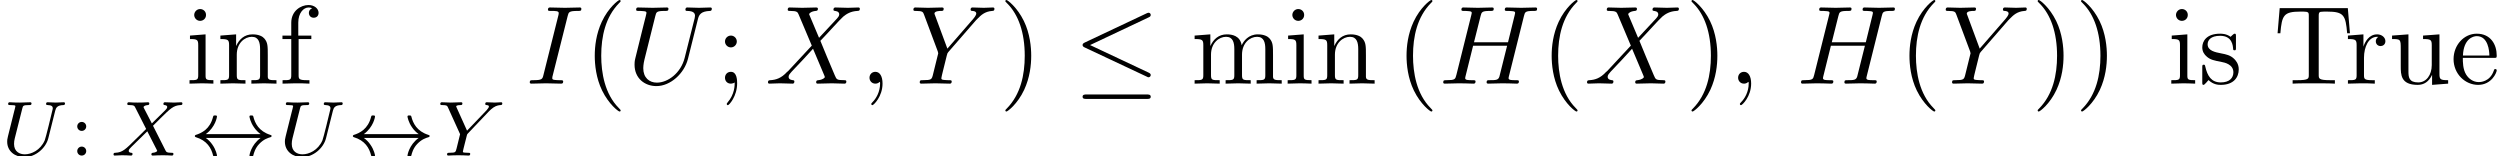
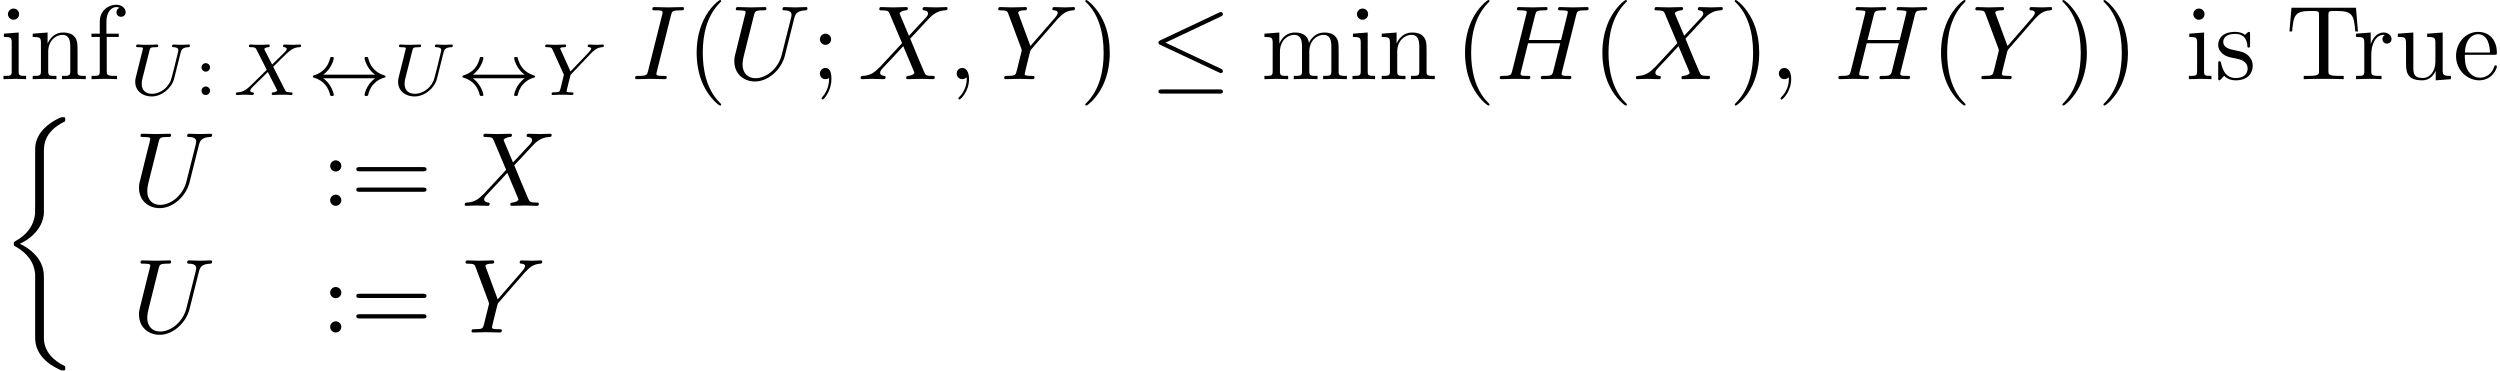
- <svg xmlns="http://www.w3.org/2000/svg" xmlns:xlink="http://www.w3.org/1999/xlink" version="1.1" width="281.408pt" height="17.511pt" viewBox="75.834 -18.767 281.408 17.511">
+ <svg xmlns="http://www.w3.org/2000/svg" xmlns:xlink="http://www.w3.org/1999/xlink" version="1.1" width="297.308pt" height="44.061pt" viewBox="67.884 -44.061 297.308 44.061">
  <defs>
+     <path id="g0-20" d="M6.725-5.918C6.834-5.968 6.914-6.017 6.914-6.137C6.914-6.247 6.834-6.336 6.715-6.336C6.665-6.336 6.575-6.296 6.535-6.276L1.026-3.676C.857-3.597 .827-3.527 .827-3.447C.827-3.357 .887-3.288 1.026-3.228L6.535-.638C6.665-.568 6.685-.568 6.715-.568C6.824-.568 6.914-.658 6.914-.767C6.914-.857 6.874-.917 6.705-.996L1.494-3.447L6.725-5.918ZM6.565 1.365C6.735 1.365 6.914 1.365 6.914 1.166S6.705 .966 6.555 .966H1.186C1.036 .966 .827 .966 .827 1.166S1.006 1.365 1.176 1.365H6.565Z" />
    <path id="g4-40" d="M3.298 2.391C3.298 2.361 3.298 2.341 3.128 2.172C1.883 .917 1.564-.966 1.564-2.491C1.564-4.224 1.943-5.958 3.168-7.203C3.298-7.323 3.298-7.342 3.298-7.372C3.298-7.442 3.258-7.472 3.198-7.472C3.098-7.472 2.202-6.795 1.614-5.529C1.106-4.433 .986-3.328 .986-2.491C.986-1.714 1.096-.508 1.644 .618C2.242 1.843 3.098 2.491 3.198 2.491C3.258 2.491 3.298 2.461 3.298 2.391Z" />
    <path id="g4-41" d="M2.879-2.491C2.879-3.268 2.77-4.473 2.222-5.599C1.624-6.824 .767-7.472 .667-7.472C.608-7.472 .568-7.432 .568-7.372C.568-7.342 .568-7.323 .757-7.143C1.733-6.157 2.301-4.573 2.301-2.491C2.301-.787 1.933 .966 .697 2.222C.568 2.341 .568 2.361 .568 2.391C.568 2.451 .608 2.491 .667 2.491C.767 2.491 1.664 1.813 2.252 .548C2.76-.548 2.879-1.654 2.879-2.491Z" />
+     <path id="g4-58" d="M1.913-3.766C1.913-4.055 1.674-4.294 1.385-4.294S.857-4.055 .857-3.766S1.096-3.238 1.385-3.238S1.913-3.477 1.913-3.766ZM1.913-.528C1.913-.817 1.674-1.056 1.385-1.056S.857-.817 .857-.528S1.096 0 1.385 0S1.913-.239 1.913-.528Z" />
    <path id="g4-59" d="M1.913-3.766C1.913-4.055 1.674-4.294 1.385-4.294S.857-4.055 .857-3.766S1.096-3.238 1.385-3.238S1.913-3.477 1.913-3.766ZM1.724-.11C1.724 .169 1.724 .946 1.086 1.684C1.016 1.763 1.016 1.783 1.016 1.813C1.016 1.883 1.066 1.923 1.116 1.923C1.225 1.923 1.943 1.126 1.943-.03C1.943-.319 1.923-1.056 1.385-1.056C1.036-1.056 .857-.787 .857-.528S1.026 0 1.385 0C1.435 0 1.455 0 1.465-.01C1.534-.02 1.644-.04 1.724-.11Z" />
+     <path id="g4-61" d="M6.844-3.258C6.994-3.258 7.183-3.258 7.183-3.457S6.994-3.656 6.854-3.656H.887C.747-3.656 .558-3.656 .558-3.457S.747-3.258 .897-3.258H6.844ZM6.854-1.325C6.994-1.325 7.183-1.325 7.183-1.524S6.994-1.724 6.844-1.724H.897C.747-1.724 .558-1.724 .558-1.524S.747-1.325 .887-1.325H6.854Z" />
    <path id="g4-84" d="M6.635-6.745H.548L.359-4.503H.608C.747-6.107 .897-6.436 2.401-6.436C2.58-6.436 2.839-6.436 2.939-6.416C3.148-6.376 3.148-6.267 3.148-6.037V-.787C3.148-.448 3.148-.309 2.102-.309H1.704V0C2.112-.03 3.128-.03 3.587-.03S5.071-.03 5.479 0V-.309H5.081C4.035-.309 4.035-.448 4.035-.787V-6.037C4.035-6.237 4.035-6.376 4.214-6.416C4.324-6.436 4.593-6.436 4.782-6.436C6.286-6.436 6.436-6.107 6.575-4.503H6.824L6.635-6.745Z" />
    <path id="g4-101" d="M1.116-2.511C1.176-3.995 2.012-4.244 2.351-4.244C3.377-4.244 3.477-2.899 3.477-2.511H1.116ZM1.106-2.301H3.885C4.105-2.301 4.134-2.301 4.134-2.511C4.134-3.497 3.597-4.463 2.351-4.463C1.196-4.463 .279-3.437 .279-2.192C.279-.857 1.325 .11 2.471 .11C3.686 .11 4.134-.996 4.134-1.186C4.134-1.285 4.055-1.305 4.005-1.305C3.915-1.305 3.895-1.245 3.875-1.166C3.527-.139 2.63-.139 2.531-.139C2.032-.139 1.634-.438 1.405-.807C1.106-1.285 1.106-1.943 1.106-2.301Z" />
    <path id="g4-102" d="M1.743-4.294V-5.45C1.743-6.326 2.222-6.804 2.66-6.804C2.69-6.804 2.839-6.804 2.989-6.735C2.869-6.695 2.69-6.565 2.69-6.316C2.69-6.087 2.849-5.888 3.118-5.888C3.407-5.888 3.557-6.087 3.557-6.326C3.557-6.695 3.188-7.024 2.66-7.024C1.963-7.024 1.116-6.496 1.116-5.44V-4.294H.329V-3.985H1.116V-.757C1.116-.309 1.006-.309 .339-.309V0C.727-.01 1.196-.03 1.474-.03C1.873-.03 2.341-.03 2.74 0V-.309H2.531C1.793-.309 1.773-.418 1.773-.777V-3.985H2.909V-4.294H1.743Z" />
    <path id="g4-105" d="M1.763-4.403L.369-4.294V-3.985C1.016-3.985 1.106-3.925 1.106-3.437V-.757C1.106-.309 .996-.309 .329-.309V0C.648-.01 1.186-.03 1.425-.03C1.773-.03 2.122-.01 2.461 0V-.309C1.803-.309 1.763-.359 1.763-.747V-4.403ZM1.803-6.137C1.803-6.456 1.554-6.665 1.275-6.665C.966-6.665 .747-6.396 .747-6.137C.747-5.868 .966-5.609 1.275-5.609C1.554-5.609 1.803-5.818 1.803-6.137Z" />
    <path id="g4-109" d="M1.096-3.427V-.757C1.096-.309 .986-.309 .319-.309V0C.667-.01 1.176-.03 1.445-.03C1.704-.03 2.222-.01 2.56 0V-.309C1.893-.309 1.783-.309 1.783-.757V-2.59C1.783-3.626 2.491-4.184 3.128-4.184C3.756-4.184 3.866-3.646 3.866-3.078V-.757C3.866-.309 3.756-.309 3.088-.309V0C3.437-.01 3.945-.03 4.214-.03C4.473-.03 4.991-.01 5.33 0V-.309C4.663-.309 4.553-.309 4.553-.757V-2.59C4.553-3.626 5.26-4.184 5.898-4.184C6.526-4.184 6.635-3.646 6.635-3.078V-.757C6.635-.309 6.526-.309 5.858-.309V0C6.207-.01 6.715-.03 6.984-.03C7.243-.03 7.761-.01 8.1 0V-.309C7.582-.309 7.333-.309 7.323-.608V-2.511C7.323-3.367 7.323-3.676 7.014-4.035C6.874-4.204 6.545-4.403 5.968-4.403C5.131-4.403 4.692-3.806 4.523-3.427C4.384-4.294 3.646-4.403 3.198-4.403C2.471-4.403 2.002-3.975 1.724-3.357V-4.403L.319-4.294V-3.985C1.016-3.985 1.096-3.915 1.096-3.427Z" />
    <path id="g4-110" d="M1.096-3.427V-.757C1.096-.309 .986-.309 .319-.309V0C.667-.01 1.176-.03 1.445-.03C1.704-.03 2.222-.01 2.56 0V-.309C1.893-.309 1.783-.309 1.783-.757V-2.59C1.783-3.626 2.491-4.184 3.128-4.184C3.756-4.184 3.866-3.646 3.866-3.078V-.757C3.866-.309 3.756-.309 3.088-.309V0C3.437-.01 3.945-.03 4.214-.03C4.473-.03 4.991-.01 5.33 0V-.309C4.812-.309 4.563-.309 4.553-.608V-2.511C4.553-3.367 4.553-3.676 4.244-4.035C4.105-4.204 3.776-4.403 3.198-4.403C2.471-4.403 2.002-3.975 1.724-3.357V-4.403L.319-4.294V-3.985C1.016-3.985 1.096-3.915 1.096-3.427Z" />
    <path id="g4-114" d="M1.664-3.308V-4.403L.279-4.294V-3.985C.976-3.985 1.056-3.915 1.056-3.427V-.757C1.056-.309 .946-.309 .279-.309V0C.667-.01 1.136-.03 1.415-.03C1.813-.03 2.281-.03 2.68 0V-.309H2.471C1.733-.309 1.714-.418 1.714-.777V-2.311C1.714-3.298 2.132-4.184 2.889-4.184C2.959-4.184 2.979-4.184 2.999-4.174C2.969-4.164 2.77-4.045 2.77-3.786C2.77-3.507 2.979-3.357 3.198-3.357C3.377-3.357 3.626-3.477 3.626-3.796S3.318-4.403 2.889-4.403C2.162-4.403 1.803-3.736 1.664-3.308Z" />
    <path id="g4-115" d="M2.072-1.933C2.291-1.893 3.108-1.733 3.108-1.016C3.108-.508 2.76-.11 1.983-.11C1.146-.11 .787-.677 .598-1.524C.568-1.654 .558-1.694 .458-1.694C.329-1.694 .329-1.624 .329-1.445V-.13C.329 .04 .329 .11 .438 .11C.488 .11 .498 .1 .687-.09C.707-.11 .707-.13 .887-.319C1.325 .1 1.773 .11 1.983 .11C3.128 .11 3.587-.558 3.587-1.275C3.587-1.803 3.288-2.102 3.168-2.222C2.839-2.54 2.451-2.62 2.032-2.7C1.474-2.809 .807-2.939 .807-3.517C.807-3.866 1.066-4.274 1.923-4.274C3.019-4.274 3.068-3.377 3.088-3.068C3.098-2.979 3.188-2.979 3.208-2.979C3.337-2.979 3.337-3.029 3.337-3.218V-4.224C3.337-4.394 3.337-4.463 3.228-4.463C3.178-4.463 3.158-4.463 3.029-4.344C2.999-4.304 2.899-4.214 2.859-4.184C2.481-4.463 2.072-4.463 1.923-4.463C.707-4.463 .329-3.796 .329-3.238C.329-2.889 .488-2.61 .757-2.391C1.076-2.132 1.355-2.072 2.072-1.933Z" />
    <path id="g4-117" d="M3.895-.787V.11L5.33 0V-.309C4.633-.309 4.553-.379 4.553-.867V-4.403L3.088-4.294V-3.985C3.786-3.985 3.866-3.915 3.866-3.427V-1.654C3.866-.787 3.387-.11 2.66-.11C1.823-.11 1.783-.578 1.783-1.096V-4.403L.319-4.294V-3.985C1.096-3.985 1.096-3.955 1.096-3.068V-1.574C1.096-.797 1.096 .11 2.61 .11C3.168 .11 3.606-.169 3.895-.787Z" />
-     <path id="g5-58" d="M1.527-2.601C1.527-2.845 1.332-3.006 1.13-3.006C.886-3.006 .725-2.81 .725-2.608C.725-2.364 .921-2.204 1.123-2.204C1.367-2.204 1.527-2.399 1.527-2.601ZM1.527-.398C1.527-.642 1.332-.802 1.13-.802C.886-.802 .725-.607 .725-.404C.725-.16 .921 0 1.123 0C1.367 0 1.527-.195 1.527-.398Z" />
    <path id="g3-85" d="M4.931-4.003C5-4.275 5.112-4.498 5.67-4.512C5.705-4.512 5.809-4.519 5.809-4.666C5.809-4.707 5.774-4.763 5.705-4.763C5.481-4.763 5.216-4.735 4.986-4.735S4.463-4.763 4.254-4.763C4.219-4.763 4.115-4.763 4.115-4.61C4.115-4.519 4.205-4.512 4.268-4.512C4.596-4.505 4.714-4.4 4.714-4.226C4.714-4.191 4.707-4.156 4.7-4.129C4.596-3.675 4.087-1.576 3.996-1.36C3.605-.467 2.79-.112 2.218-.112C1.75-.112 1.255-.349 1.255-1.039C1.255-1.206 1.276-1.374 1.318-1.534L1.995-4.219C2.057-4.456 2.071-4.512 2.608-4.512C2.727-4.512 2.817-4.512 2.817-4.666C2.817-4.693 2.797-4.763 2.706-4.763C2.504-4.763 1.995-4.735 1.792-4.735C1.674-4.735 1.43-4.735 1.311-4.742C1.172-4.749 1.004-4.763 .872-4.763C.83-4.763 .725-4.763 .725-4.61C.725-4.512 .809-4.512 .948-4.512C.955-4.512 1.088-4.512 1.213-4.498C1.36-4.484 1.374-4.47 1.374-4.4C1.374-4.359 1.304-4.087 1.262-3.933L1.109-3.32L.711-1.723C.642-1.437 .642-1.381 .642-1.241C.642-.377 1.353 .139 2.19 .139C3.152 .139 4.087-.642 4.317-1.555L4.931-4.003Z" />
    <path id="g3-88" d="M3.877-2.664L4.54-3.327C5.433-4.205 5.705-4.477 6.332-4.512C6.423-4.519 6.507-4.519 6.507-4.659C6.507-4.742 6.43-4.763 6.409-4.763C6.207-4.763 5.963-4.735 5.753-4.735C5.572-4.735 5.126-4.763 4.944-4.763C4.889-4.763 4.805-4.742 4.805-4.61C4.805-4.603 4.805-4.519 4.91-4.512C4.972-4.505 5.147-4.491 5.147-4.338C5.147-4.233 5.042-4.122 4.972-4.052C4.917-4.003 4.031-3.138 3.773-2.873L3.068-4.24C3.055-4.261 3.034-4.31 3.034-4.338C3.034-4.387 3.166-4.498 3.403-4.512C3.452-4.512 3.55-4.519 3.55-4.666C3.55-4.672 3.543-4.763 3.431-4.763C3.285-4.763 3.11-4.742 2.964-4.742S2.657-4.735 2.511-4.735C2.392-4.735 2.225-4.735 2.099-4.742C1.981-4.749 1.834-4.763 1.723-4.763C1.688-4.763 1.576-4.763 1.576-4.61C1.576-4.512 1.667-4.512 1.778-4.512C2.183-4.512 2.218-4.442 2.287-4.303L3.264-2.378L2.873-1.988C2.741-1.862 2.413-1.548 2.287-1.416C1.437-.572 1.151-.279 .523-.251C.425-.244 .349-.244 .349-.098C.349-.07 .37 0 .446 0C.649 0 .886-.028 1.095-.028C1.213-.028 1.388-.028 1.506-.021C1.632-.014 1.785 0 1.904 0C1.939 0 2.05 0 2.05-.146C2.05-.244 1.967-.251 1.925-.251C1.855-.258 1.709-.279 1.709-.425C1.709-.537 1.799-.628 1.953-.781L3.368-2.169L4.212-.516C4.247-.446 4.254-.432 4.254-.425C4.254-.384 4.129-.272 3.884-.251C3.822-.244 3.731-.244 3.731-.098C3.731-.091 3.738 0 3.85 0C3.996 0 4.17-.021 4.317-.021S4.624-.028 4.77-.028C4.889-.028 5.056-.028 5.182-.021C5.3-.014 5.447 0 5.558 0C5.593 0 5.705 0 5.705-.153C5.705-.251 5.614-.251 5.502-.251C5.098-.251 5.063-.328 5-.446L3.877-2.664Z" />
    <path id="g3-89" d="M4.728-3.926C4.861-4.066 5-4.191 5.154-4.296C5.44-4.491 5.698-4.505 5.788-4.512C5.865-4.519 5.949-4.519 5.949-4.666C5.949-4.714 5.907-4.763 5.851-4.763C5.677-4.763 5.467-4.735 5.286-4.735C5.063-4.735 4.77-4.763 4.561-4.763C4.526-4.763 4.421-4.763 4.421-4.61C4.421-4.519 4.512-4.512 4.547-4.512C4.749-4.498 4.749-4.421 4.749-4.38C4.749-4.317 4.707-4.261 4.659-4.198C4.617-4.135 4.582-4.087 4.54-4.045L2.797-2.225L1.876-4.268C1.827-4.366 1.827-4.38 1.827-4.387C1.827-4.512 2.162-4.512 2.204-4.512C2.294-4.512 2.385-4.512 2.385-4.666C2.385-4.672 2.385-4.763 2.273-4.763C2.064-4.763 1.548-4.735 1.339-4.735C1.165-4.735 .718-4.763 .544-4.763C.488-4.763 .404-4.742 .404-4.61C.404-4.512 .495-4.512 .593-4.512C.997-4.512 1.025-4.449 1.095-4.296L2.176-1.911L1.862-.635C1.771-.279 1.764-.258 1.22-.251C1.102-.251 1.011-.251 1.011-.105C1.011-.035 1.06 0 1.123 0C1.255 0 1.416-.021 1.555-.021C1.688-.021 1.89-.028 2.015-.028C2.155-.028 2.315-.021 2.462-.021S2.783 0 2.929 0C2.971 0 3.082 0 3.082-.153C3.082-.251 2.999-.251 2.845-.251C2.734-.251 2.706-.251 2.58-.265C2.448-.279 2.427-.293 2.427-.363C2.427-.404 2.511-.739 2.559-.928C2.615-1.151 2.762-1.757 2.776-1.785C2.803-1.89 2.803-1.904 2.873-1.974L4.728-3.926Z" />
+     <path id="g5-58" d="M1.527-2.601C1.527-2.845 1.332-3.006 1.13-3.006C.886-3.006 .725-2.81 .725-2.608C.725-2.364 .921-2.204 1.123-2.204C1.367-2.204 1.527-2.399 1.527-2.601ZM1.527-.398C1.527-.642 1.332-.802 1.13-.802C.886-.802 .725-.607 .725-.404C.725-.16 .921 0 1.123 0C1.367 0 1.527-.195 1.527-.398Z" />
+     <path id="g1-36" d="M1.52-1.918C2.399-2.559 2.518-3.473 2.518-3.48C2.518-3.585 2.448-3.585 2.35-3.585C2.225-3.585 2.204-3.585 2.169-3.466C1.897-2.364 1.151-2.008 .607-1.841C.579-1.827 .537-1.792 .537-1.75C.537-1.674 .614-1.653 .621-1.646C1.618-1.346 2.008-.683 2.176 .007C2.204 .091 2.253 .091 2.35 .091S2.518 .091 2.518-.014C2.518-.028 2.448-.495 2.106-.976C1.946-1.213 1.75-1.409 1.52-1.576H6.416C5.537-.934 5.419-.021 5.419-.014C5.419 .091 5.488 .091 5.586 .091C5.712 .091 5.733 .091 5.767-.028C5.809-.202 5.921-.649 6.283-1.032C6.688-1.458 7.037-1.562 7.33-1.653C7.371-1.667 7.399-1.709 7.399-1.743C7.399-1.813 7.357-1.827 7.267-1.855C6.263-2.176 5.907-2.887 5.76-3.501C5.733-3.585 5.684-3.585 5.586-3.585S5.419-3.585 5.419-3.48C5.419-3.466 5.488-2.999 5.83-2.518C5.991-2.28 6.186-2.085 6.416-1.918H1.52Z" />
    <path id="g2-59" d="M2.022-.01C2.022-.667 1.773-1.056 1.385-1.056C1.056-1.056 .857-.807 .857-.528C.857-.259 1.056 0 1.385 0C1.504 0 1.634-.04 1.733-.13C1.763-.149 1.773-.159 1.783-.159S1.803-.149 1.803-.01C1.803 .727 1.455 1.325 1.126 1.654C1.016 1.763 1.016 1.783 1.016 1.813C1.016 1.883 1.066 1.923 1.116 1.923C1.225 1.923 2.022 1.156 2.022-.01Z" />
    <path id="g2-72" d="M7.601-6.037C7.691-6.396 7.711-6.496 8.438-6.496C8.697-6.496 8.777-6.496 8.777-6.695C8.777-6.804 8.667-6.804 8.638-6.804C8.359-6.804 7.641-6.775 7.362-6.775C7.073-6.775 6.366-6.804 6.077-6.804C5.998-6.804 5.888-6.804 5.888-6.605C5.888-6.496 5.978-6.496 6.167-6.496C6.187-6.496 6.376-6.496 6.545-6.476C6.725-6.456 6.814-6.446 6.814-6.316C6.814-6.276 6.804-6.257 6.775-6.127L6.177-3.696H3.138L3.726-6.037C3.816-6.396 3.846-6.496 4.563-6.496C4.822-6.496 4.902-6.496 4.902-6.695C4.902-6.804 4.792-6.804 4.762-6.804C4.483-6.804 3.766-6.775 3.487-6.775C3.198-6.775 2.491-6.804 2.202-6.804C2.122-6.804 2.012-6.804 2.012-6.605C2.012-6.496 2.102-6.496 2.291-6.496C2.311-6.496 2.501-6.496 2.67-6.476C2.849-6.456 2.939-6.446 2.939-6.316C2.939-6.276 2.929-6.247 2.899-6.127L1.564-.777C1.465-.389 1.445-.309 .658-.309C.478-.309 .389-.309 .389-.11C.389 0 .508 0 .528 0C.807 0 1.514-.03 1.793-.03C2.002-.03 2.222-.02 2.431-.02C2.65-.02 2.869 0 3.078 0C3.158 0 3.278 0 3.278-.199C3.278-.309 3.188-.309 2.999-.309C2.63-.309 2.351-.309 2.351-.488C2.351-.548 2.371-.598 2.381-.658L3.059-3.387H6.097C5.679-1.733 5.45-.787 5.41-.638C5.31-.319 5.121-.309 4.503-.309C4.354-.309 4.264-.309 4.264-.11C4.264 0 4.384 0 4.403 0C4.682 0 5.39-.03 5.669-.03C5.878-.03 6.097-.02 6.306-.02C6.526-.02 6.745 0 6.954 0C7.034 0 7.153 0 7.153-.199C7.153-.309 7.064-.309 6.874-.309C6.506-.309 6.227-.309 6.227-.488C6.227-.548 6.247-.598 6.257-.658L7.601-6.037Z" />
    <path id="g2-73" d="M3.726-6.037C3.816-6.396 3.846-6.496 4.633-6.496C4.872-6.496 4.951-6.496 4.951-6.685C4.951-6.804 4.842-6.804 4.802-6.804C4.513-6.804 3.776-6.775 3.487-6.775C3.188-6.775 2.461-6.804 2.162-6.804C2.092-6.804 1.963-6.804 1.963-6.605C1.963-6.496 2.052-6.496 2.242-6.496C2.66-6.496 2.929-6.496 2.929-6.306C2.929-6.257 2.929-6.237 2.909-6.147L1.564-.777C1.474-.408 1.445-.309 .658-.309C.428-.309 .339-.309 .339-.11C.339 0 .458 0 .488 0C.777 0 1.504-.03 1.793-.03C2.092-.03 2.829 0 3.128 0C3.208 0 3.328 0 3.328-.189C3.328-.309 3.248-.309 3.029-.309C2.849-.309 2.8-.309 2.6-.329C2.391-.349 2.351-.389 2.351-.498C2.351-.578 2.371-.658 2.391-.727L3.726-6.037Z" />
    <path id="g2-85" d="M6.326-5.758C6.426-6.167 6.605-6.466 7.402-6.496C7.452-6.496 7.572-6.506 7.572-6.695C7.572-6.705 7.572-6.804 7.442-6.804C7.113-6.804 6.765-6.775 6.426-6.775S5.719-6.804 5.39-6.804C5.33-6.804 5.21-6.804 5.21-6.605C5.21-6.496 5.31-6.496 5.39-6.496C5.958-6.486 6.067-6.276 6.067-6.057C6.067-6.027 6.047-5.878 6.037-5.848L5.141-2.291C4.802-.956 3.656-.09 2.66-.09C1.983-.09 1.445-.528 1.445-1.385C1.445-1.405 1.445-1.724 1.554-2.162L2.521-6.037C2.61-6.396 2.63-6.496 3.357-6.496C3.616-6.496 3.696-6.496 3.696-6.695C3.696-6.804 3.587-6.804 3.557-6.804C3.278-6.804 2.56-6.775 2.281-6.775C1.993-6.775 1.285-6.804 .996-6.804C.917-6.804 .807-6.804 .807-6.605C.807-6.496 .897-6.496 1.086-6.496C1.106-6.496 1.295-6.496 1.465-6.476C1.644-6.456 1.733-6.446 1.733-6.316C1.733-6.257 1.624-5.838 1.564-5.609L1.345-4.732C1.255-4.344 .777-2.461 .737-2.271C.667-1.993 .667-1.843 .667-1.694C.667-.478 1.574 .219 2.62 .219C3.875 .219 5.111-.907 5.44-2.222L6.326-5.758Z" />
    <path id="g2-88" d="M4.832-4.095L3.995-6.077C3.965-6.157 3.945-6.197 3.945-6.207C3.945-6.267 4.115-6.456 4.533-6.496C4.633-6.506 4.732-6.516 4.732-6.685C4.732-6.804 4.613-6.804 4.583-6.804C4.174-6.804 3.746-6.775 3.328-6.775C3.078-6.775 2.461-6.804 2.212-6.804C2.152-6.804 2.032-6.804 2.032-6.605C2.032-6.496 2.132-6.496 2.262-6.496C2.859-6.496 2.919-6.396 3.009-6.177L4.184-3.397L2.082-1.136L1.953-1.026C1.465-.498 .996-.339 .488-.309C.359-.299 .269-.299 .269-.11C.269-.1 .269 0 .399 0C.697 0 1.026-.03 1.335-.03C1.704-.03 2.092 0 2.451 0C2.511 0 2.63 0 2.63-.199C2.63-.299 2.531-.309 2.511-.309C2.421-.319 2.112-.339 2.112-.618C2.112-.777 2.262-.936 2.381-1.066L3.397-2.142L4.294-3.118L5.3-.737C5.34-.628 5.35-.618 5.35-.598C5.35-.518 5.161-.349 4.772-.309C4.663-.299 4.573-.289 4.573-.12C4.573 0 4.682 0 4.722 0C5.001 0 5.699-.03 5.978-.03C6.227-.03 6.834 0 7.083 0C7.153 0 7.273 0 7.273-.189C7.273-.309 7.173-.309 7.093-.309C6.426-.319 6.406-.349 6.237-.747C5.848-1.674 5.181-3.228 4.951-3.826C5.629-4.523 6.675-5.709 6.994-5.988C7.283-6.227 7.661-6.466 8.259-6.496C8.389-6.506 8.478-6.506 8.478-6.695C8.478-6.705 8.478-6.804 8.349-6.804C8.05-6.804 7.721-6.775 7.412-6.775C7.044-6.775 6.665-6.804 6.306-6.804C6.247-6.804 6.117-6.804 6.117-6.605C6.117-6.535 6.167-6.506 6.237-6.496C6.326-6.486 6.635-6.466 6.635-6.187C6.635-6.047 6.526-5.918 6.446-5.828L4.832-4.095Z" />
    <path id="g2-89" d="M5.948-5.669L6.087-5.808C6.386-6.107 6.715-6.446 7.392-6.496C7.502-6.506 7.592-6.506 7.592-6.685C7.592-6.765 7.542-6.804 7.462-6.804C7.203-6.804 6.914-6.775 6.645-6.775C6.316-6.775 5.968-6.804 5.649-6.804C5.589-6.804 5.46-6.804 5.46-6.615C5.46-6.506 5.559-6.496 5.609-6.496C5.679-6.496 5.968-6.476 5.968-6.267C5.968-6.097 5.738-5.838 5.699-5.788L3.387-3.128L2.291-6.087C2.232-6.227 2.232-6.247 2.232-6.257C2.232-6.496 2.72-6.496 2.819-6.496C2.959-6.496 3.059-6.496 3.059-6.695C3.059-6.804 2.939-6.804 2.909-6.804C2.63-6.804 1.933-6.775 1.654-6.775C1.405-6.775 .787-6.804 .538-6.804C.478-6.804 .349-6.804 .349-6.605C.349-6.496 .448-6.496 .578-6.496C1.176-6.496 1.215-6.406 1.305-6.157L2.531-2.879C2.54-2.849 2.57-2.74 2.57-2.71S2.172-1.076 2.122-.897C1.993-.349 1.983-.319 1.186-.309C.996-.309 .917-.309 .917-.11C.917 0 1.036 0 1.056 0C1.335 0 2.032-.03 2.311-.03S3.308 0 3.587 0C3.656 0 3.776 0 3.776-.199C3.776-.309 3.686-.309 3.497-.309C3.477-.309 3.288-.309 3.118-.329C2.909-.349 2.849-.369 2.849-.488C2.849-.558 2.939-.907 2.989-1.116L3.337-2.521C3.387-2.71 3.397-2.74 3.477-2.829L5.948-5.669Z" />
-     <path id="g1-36" d="M1.52-1.918C2.399-2.559 2.518-3.473 2.518-3.48C2.518-3.585 2.448-3.585 2.35-3.585C2.225-3.585 2.204-3.585 2.169-3.466C1.897-2.364 1.151-2.008 .607-1.841C.579-1.827 .537-1.792 .537-1.75C.537-1.674 .614-1.653 .621-1.646C1.618-1.346 2.008-.683 2.176 .007C2.204 .091 2.253 .091 2.35 .091S2.518 .091 2.518-.014C2.518-.028 2.448-.495 2.106-.976C1.946-1.213 1.75-1.409 1.52-1.576H6.416C5.537-.934 5.419-.021 5.419-.014C5.419 .091 5.488 .091 5.586 .091C5.712 .091 5.733 .091 5.767-.028C5.809-.202 5.921-.649 6.283-1.032C6.688-1.458 7.037-1.562 7.33-1.653C7.371-1.667 7.399-1.709 7.399-1.743C7.399-1.813 7.357-1.827 7.267-1.855C6.263-2.176 5.907-2.887 5.76-3.501C5.733-3.585 5.684-3.585 5.586-3.585S5.419-3.585 5.419-3.48C5.419-3.466 5.488-2.999 5.83-2.518C5.991-2.28 6.186-2.085 6.416-1.918H1.52Z" />
-     <path id="g0-20" d="M6.725-5.918C6.834-5.968 6.914-6.017 6.914-6.137C6.914-6.247 6.834-6.336 6.715-6.336C6.665-6.336 6.575-6.296 6.535-6.276L1.026-3.676C.857-3.597 .827-3.527 .827-3.447C.827-3.357 .887-3.288 1.026-3.228L6.535-.638C6.665-.568 6.685-.568 6.715-.568C6.824-.568 6.914-.658 6.914-.767C6.914-.857 6.874-.917 6.705-.996L1.494-3.447L6.725-5.918ZM6.565 1.365C6.735 1.365 6.914 1.365 6.914 1.166S6.705 .966 6.555 .966H1.186C1.036 .966 .827 .966 .827 1.166S1.006 1.365 1.176 1.365H6.565Z" />
+     <path id="g6-26" d="M4.144 14.834C4.144 14.366 4.144 13.629 3.517 12.822C3.128 12.324 2.56 11.866 1.873 11.557C3.816 10.62 4.144 9.186 4.144 8.618V2.879C4.144 2.262 4.144 .986 6.077 .03C6.157-.01 6.157-.03 6.157-.179C6.157-.389 6.157-.399 5.938-.399C5.798-.399 5.778-.399 5.519-.279C4.533 .209 3.557 .996 3.347 2.212C3.318 2.411 3.318 2.501 3.318 3.168V7.771C3.318 8.08 3.318 8.598 3.308 8.707C3.218 9.753 2.61 10.66 1.474 11.288C1.315 11.377 1.305 11.387 1.305 11.547C1.305 11.716 1.315 11.726 1.455 11.806C2.122 12.174 3.078 12.892 3.278 14.137C3.318 14.366 3.318 14.386 3.318 14.496V20.413C3.318 21.858 4.314 22.804 5.549 23.392C5.768 23.502 5.788 23.502 5.938 23.502C6.147 23.502 6.157 23.502 6.157 23.283C6.157 23.123 6.147 23.113 6.067 23.064C5.659 22.864 4.374 22.217 4.164 20.782C4.144 20.643 4.144 20.533 4.144 19.935V14.834Z" />
  </defs>
  <g id="page1" transform="matrix(1.26 0 0 1.26 0 0)">
-     <use x="76.788" y="-7.422" xlink:href="#g4-105" />
-     <use x="79.555" y="-7.422" xlink:href="#g4-110" />
-     <use x="85.09" y="-7.422" xlink:href="#g4-102" />
-     <use x="60.186" y="-.996" xlink:href="#g3-85" />
-     <use x="66.361" y="-.996" xlink:href="#g5-58" />
-     <use x="69.977" y="-.996" xlink:href="#g3-88" />
-     <use x="77.052" y="-.996" xlink:href="#g1-36" />
-     <use x="84.995" y="-.996" xlink:href="#g3-85" />
-     <use x="91.17" y="-.996" xlink:href="#g1-36" />
-     <use x="99.112" y="-.996" xlink:href="#g3-89" />
-     <use x="107.172" y="-7.422" xlink:href="#g2-73" />
-     <use x="112.333" y="-7.422" xlink:href="#g4-40" />
-     <use x="116.207" y="-7.422" xlink:href="#g2-85" />
-     <use x="124.096" y="-7.422" xlink:href="#g4-59" />
-     <use x="128.524" y="-7.422" xlink:href="#g2-88" />
-     <use x="137.006" y="-7.422" xlink:href="#g2-59" />
-     <use x="141.433" y="-7.422" xlink:href="#g2-89" />
-     <use x="149.431" y="-7.422" xlink:href="#g4-41" />
-     <use x="156.073" y="-7.422" xlink:href="#g0-20" />
-     <use x="166.589" y="-7.422" xlink:href="#g4-109" />
-     <use x="174.891" y="-7.422" xlink:href="#g4-105" />
-     <use x="177.659" y="-7.422" xlink:href="#g4-110" />
-     <use x="184.854" y="-7.422" xlink:href="#g4-40" />
-     <use x="188.728" y="-7.422" xlink:href="#g2-72" />
-     <use x="197.819" y="-7.422" xlink:href="#g4-40" />
-     <use x="201.694" y="-7.422" xlink:href="#g2-88" />
-     <use x="210.729" y="-7.422" xlink:href="#g4-41" />
-     <use x="214.604" y="-7.422" xlink:href="#g2-59" />
-     <use x="220.692" y="-7.422" xlink:href="#g2-72" />
-     <use x="229.783" y="-7.422" xlink:href="#g4-40" />
-     <use x="233.657" y="-7.422" xlink:href="#g2-89" />
-     <use x="241.655" y="-7.422" xlink:href="#g4-41" />
-     <use x="245.529" y="-7.422" xlink:href="#g4-41" />
-     <use x="253.831" y="-7.422" xlink:href="#g4-105" />
-     <use x="256.599" y="-7.422" xlink:href="#g4-115" />
-     <use x="263.296" y="-7.422" xlink:href="#g4-84" />
-     <use x="269.661" y="-7.422" xlink:href="#g4-114" />
-     <use x="273.563" y="-7.422" xlink:href="#g4-117" />
-     <use x="279.098" y="-7.422" xlink:href="#g4-101" />
+     <use x="53.876" y="-27.497" xlink:href="#g4-105" />
+     <use x="56.643" y="-27.497" xlink:href="#g4-110" />
+     <use x="62.178" y="-27.497" xlink:href="#g4-102" />
+     <use x="65.997" y="-26.003" xlink:href="#g3-85" />
+     <use x="72.172" y="-26.003" xlink:href="#g5-58" />
+     <use x="75.788" y="-26.003" xlink:href="#g3-88" />
+     <use x="82.864" y="-26.003" xlink:href="#g1-36" />
+     <use x="90.807" y="-26.003" xlink:href="#g3-85" />
+     <use x="96.982" y="-26.003" xlink:href="#g1-36" />
+     <use x="104.924" y="-26.003" xlink:href="#g3-89" />
+     <use x="113.481" y="-27.497" xlink:href="#g2-73" />
+     <use x="118.643" y="-27.497" xlink:href="#g4-40" />
+     <use x="122.517" y="-27.497" xlink:href="#g2-85" />
+     <use x="130.406" y="-27.497" xlink:href="#g4-59" />
+     <use x="134.833" y="-27.497" xlink:href="#g2-88" />
+     <use x="143.315" y="-27.497" xlink:href="#g2-59" />
+     <use x="147.743" y="-27.497" xlink:href="#g2-89" />
+     <use x="155.741" y="-27.497" xlink:href="#g4-41" />
+     <use x="162.383" y="-27.497" xlink:href="#g0-20" />
+     <use x="172.899" y="-27.497" xlink:href="#g4-109" />
+     <use x="181.201" y="-27.497" xlink:href="#g4-105" />
+     <use x="183.968" y="-27.497" xlink:href="#g4-110" />
+     <use x="191.164" y="-27.497" xlink:href="#g4-40" />
+     <use x="195.038" y="-27.497" xlink:href="#g2-72" />
+     <use x="204.129" y="-27.497" xlink:href="#g4-40" />
+     <use x="208.003" y="-27.497" xlink:href="#g2-88" />
+     <use x="217.039" y="-27.497" xlink:href="#g4-41" />
+     <use x="220.913" y="-27.497" xlink:href="#g2-59" />
+     <use x="227.001" y="-27.497" xlink:href="#g2-72" />
+     <use x="236.092" y="-27.497" xlink:href="#g4-40" />
+     <use x="239.967" y="-27.497" xlink:href="#g2-89" />
+     <use x="247.964" y="-27.497" xlink:href="#g4-41" />
+     <use x="251.839" y="-27.497" xlink:href="#g4-41" />
+     <use x="260.141" y="-27.497" xlink:href="#g4-105" />
+     <use x="262.908" y="-27.497" xlink:href="#g4-115" />
+     <use x="269.605" y="-27.497" xlink:href="#g4-84" />
+     <use x="275.97" y="-27.497" xlink:href="#g4-114" />
+     <use x="279.872" y="-27.497" xlink:href="#g4-117" />
+     <use x="285.407" y="-27.497" xlink:href="#g4-101" />
+     <use x="53.876" y="-23.512" xlink:href="#g6-26" />
+     <use x="66.329" y="-15.542" xlink:href="#g2-85" />
+     <use x="84.18" y="-15.542" xlink:href="#g4-58" />
+     <use x="86.948" y="-15.542" xlink:href="#g4-61" />
+     <use x="97.464" y="-15.542" xlink:href="#g2-88" />
+     <use x="66.329" y="-3.587" xlink:href="#g2-85" />
+     <use x="84.18" y="-3.587" xlink:href="#g4-58" />
+     <use x="86.948" y="-3.587" xlink:href="#g4-61" />
+     <use x="97.464" y="-3.587" xlink:href="#g2-89" />
  </g>
</svg>
